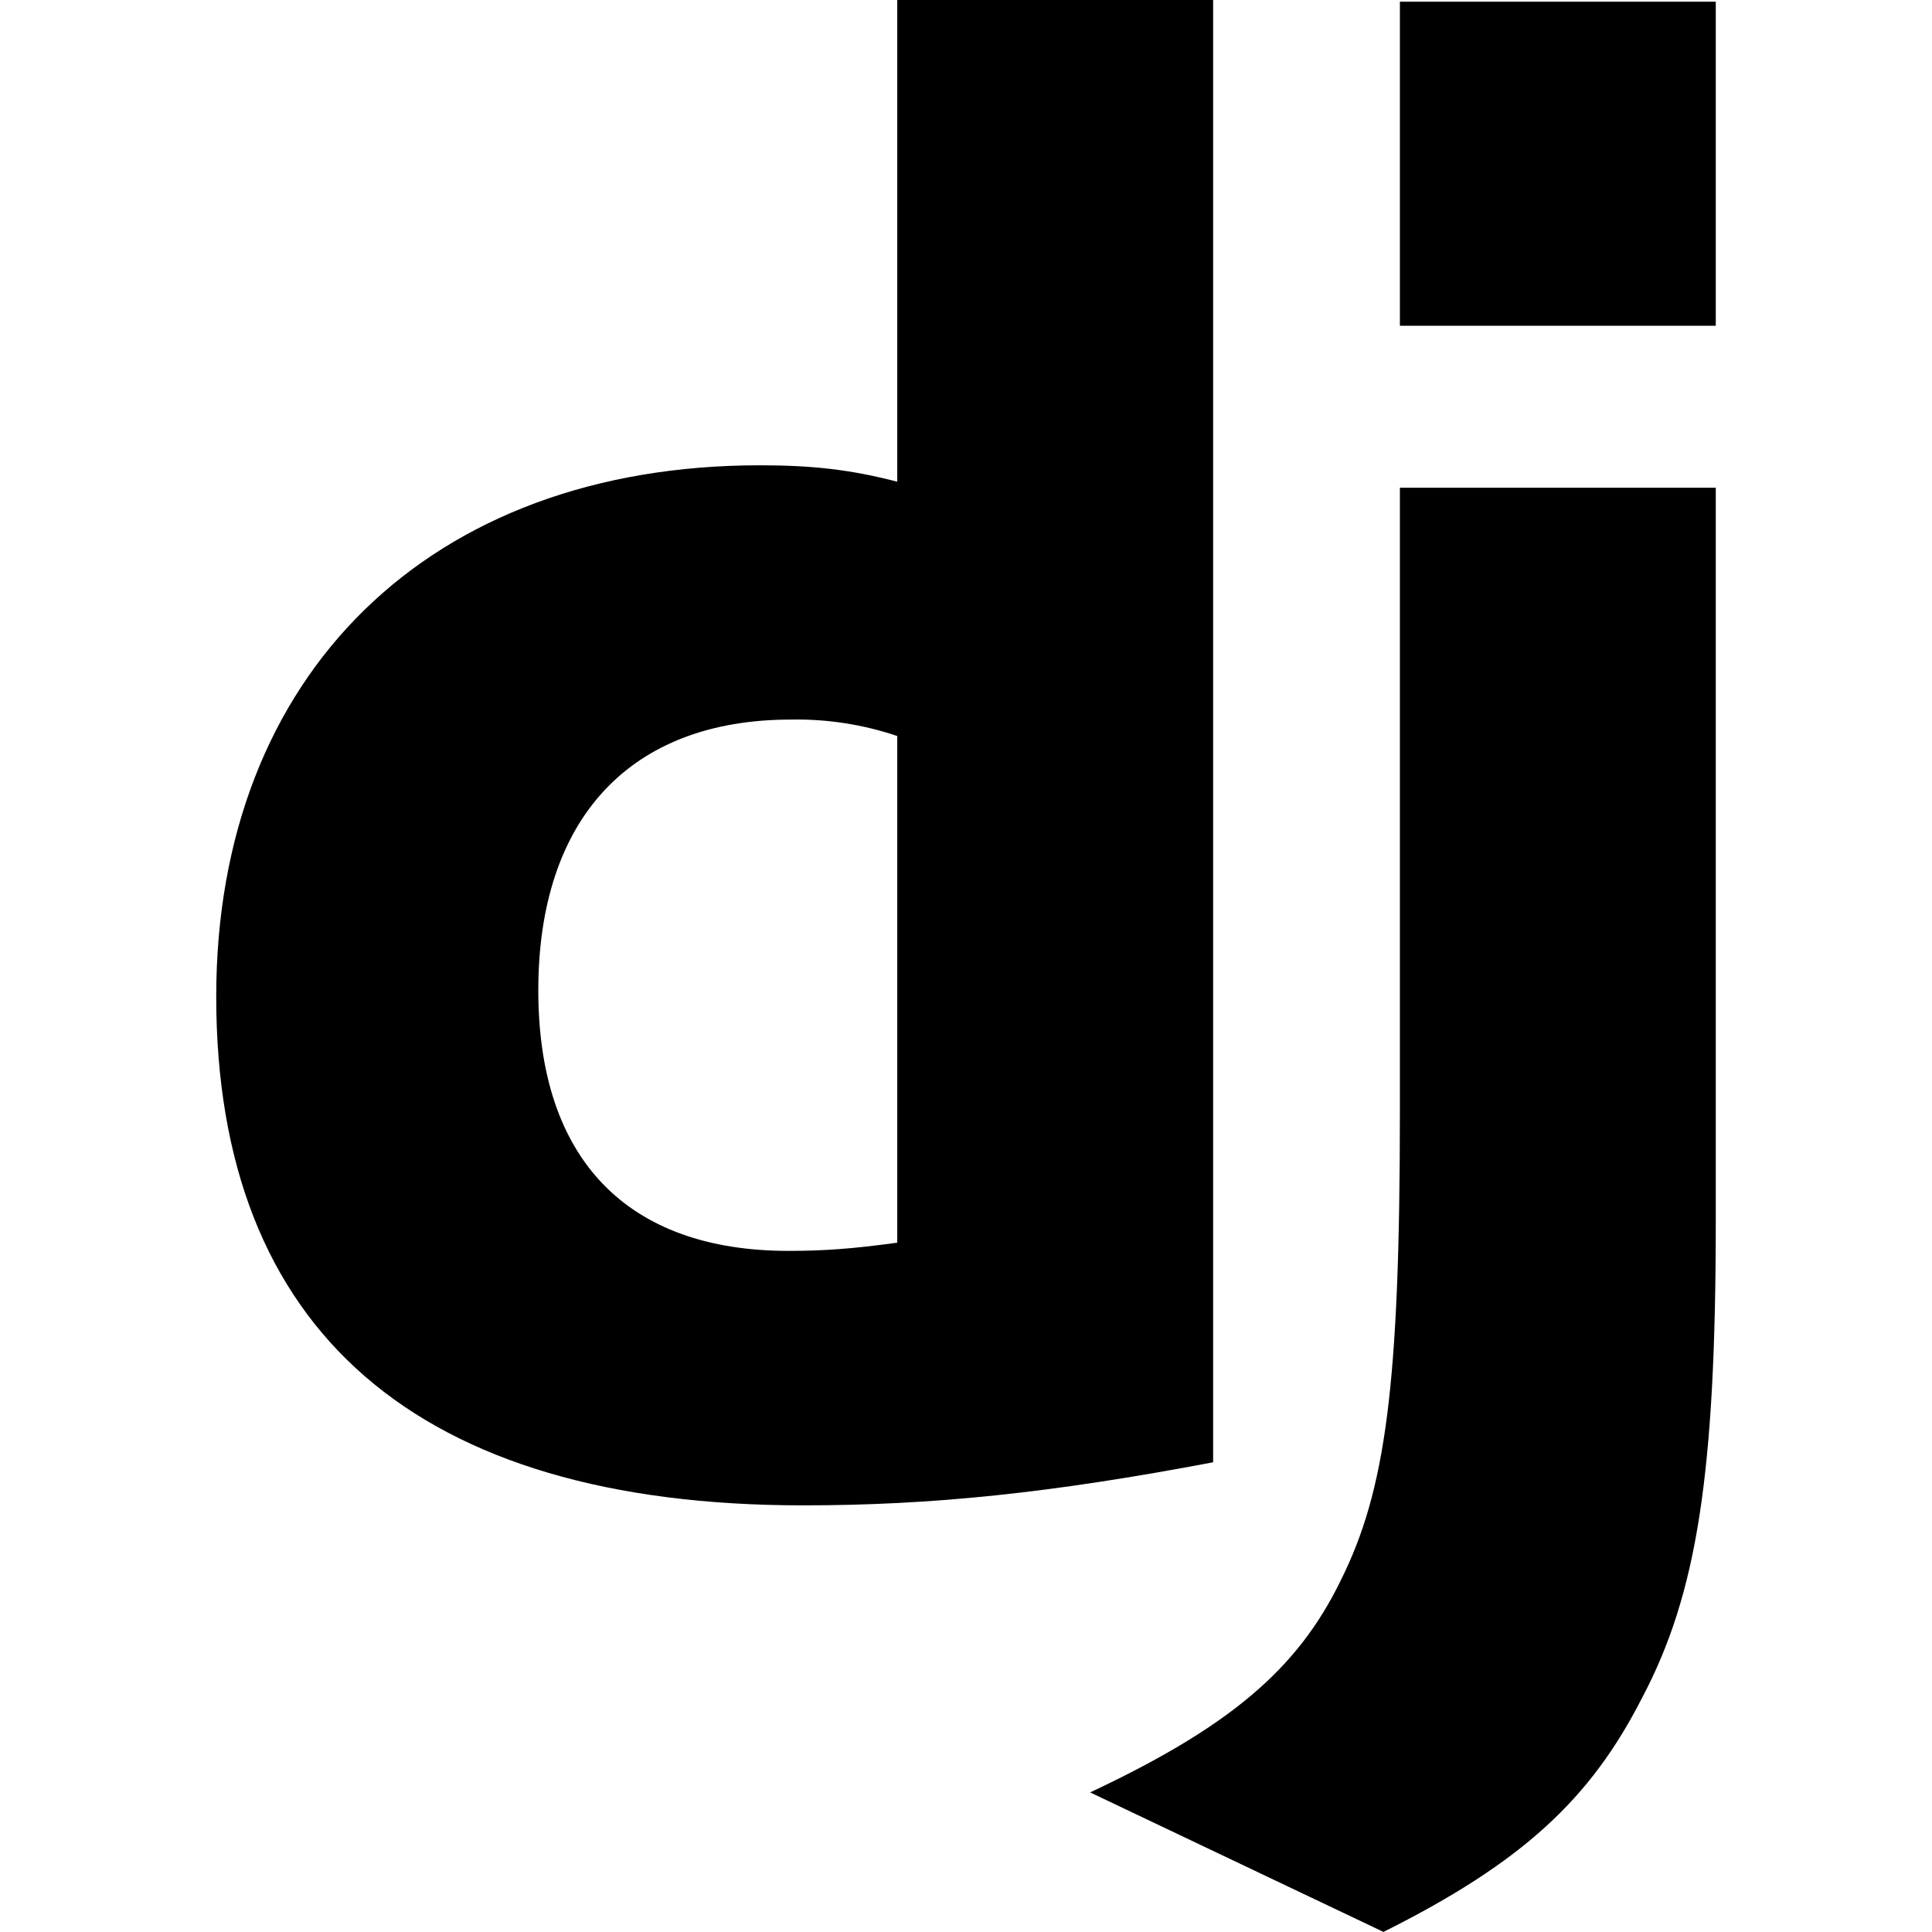
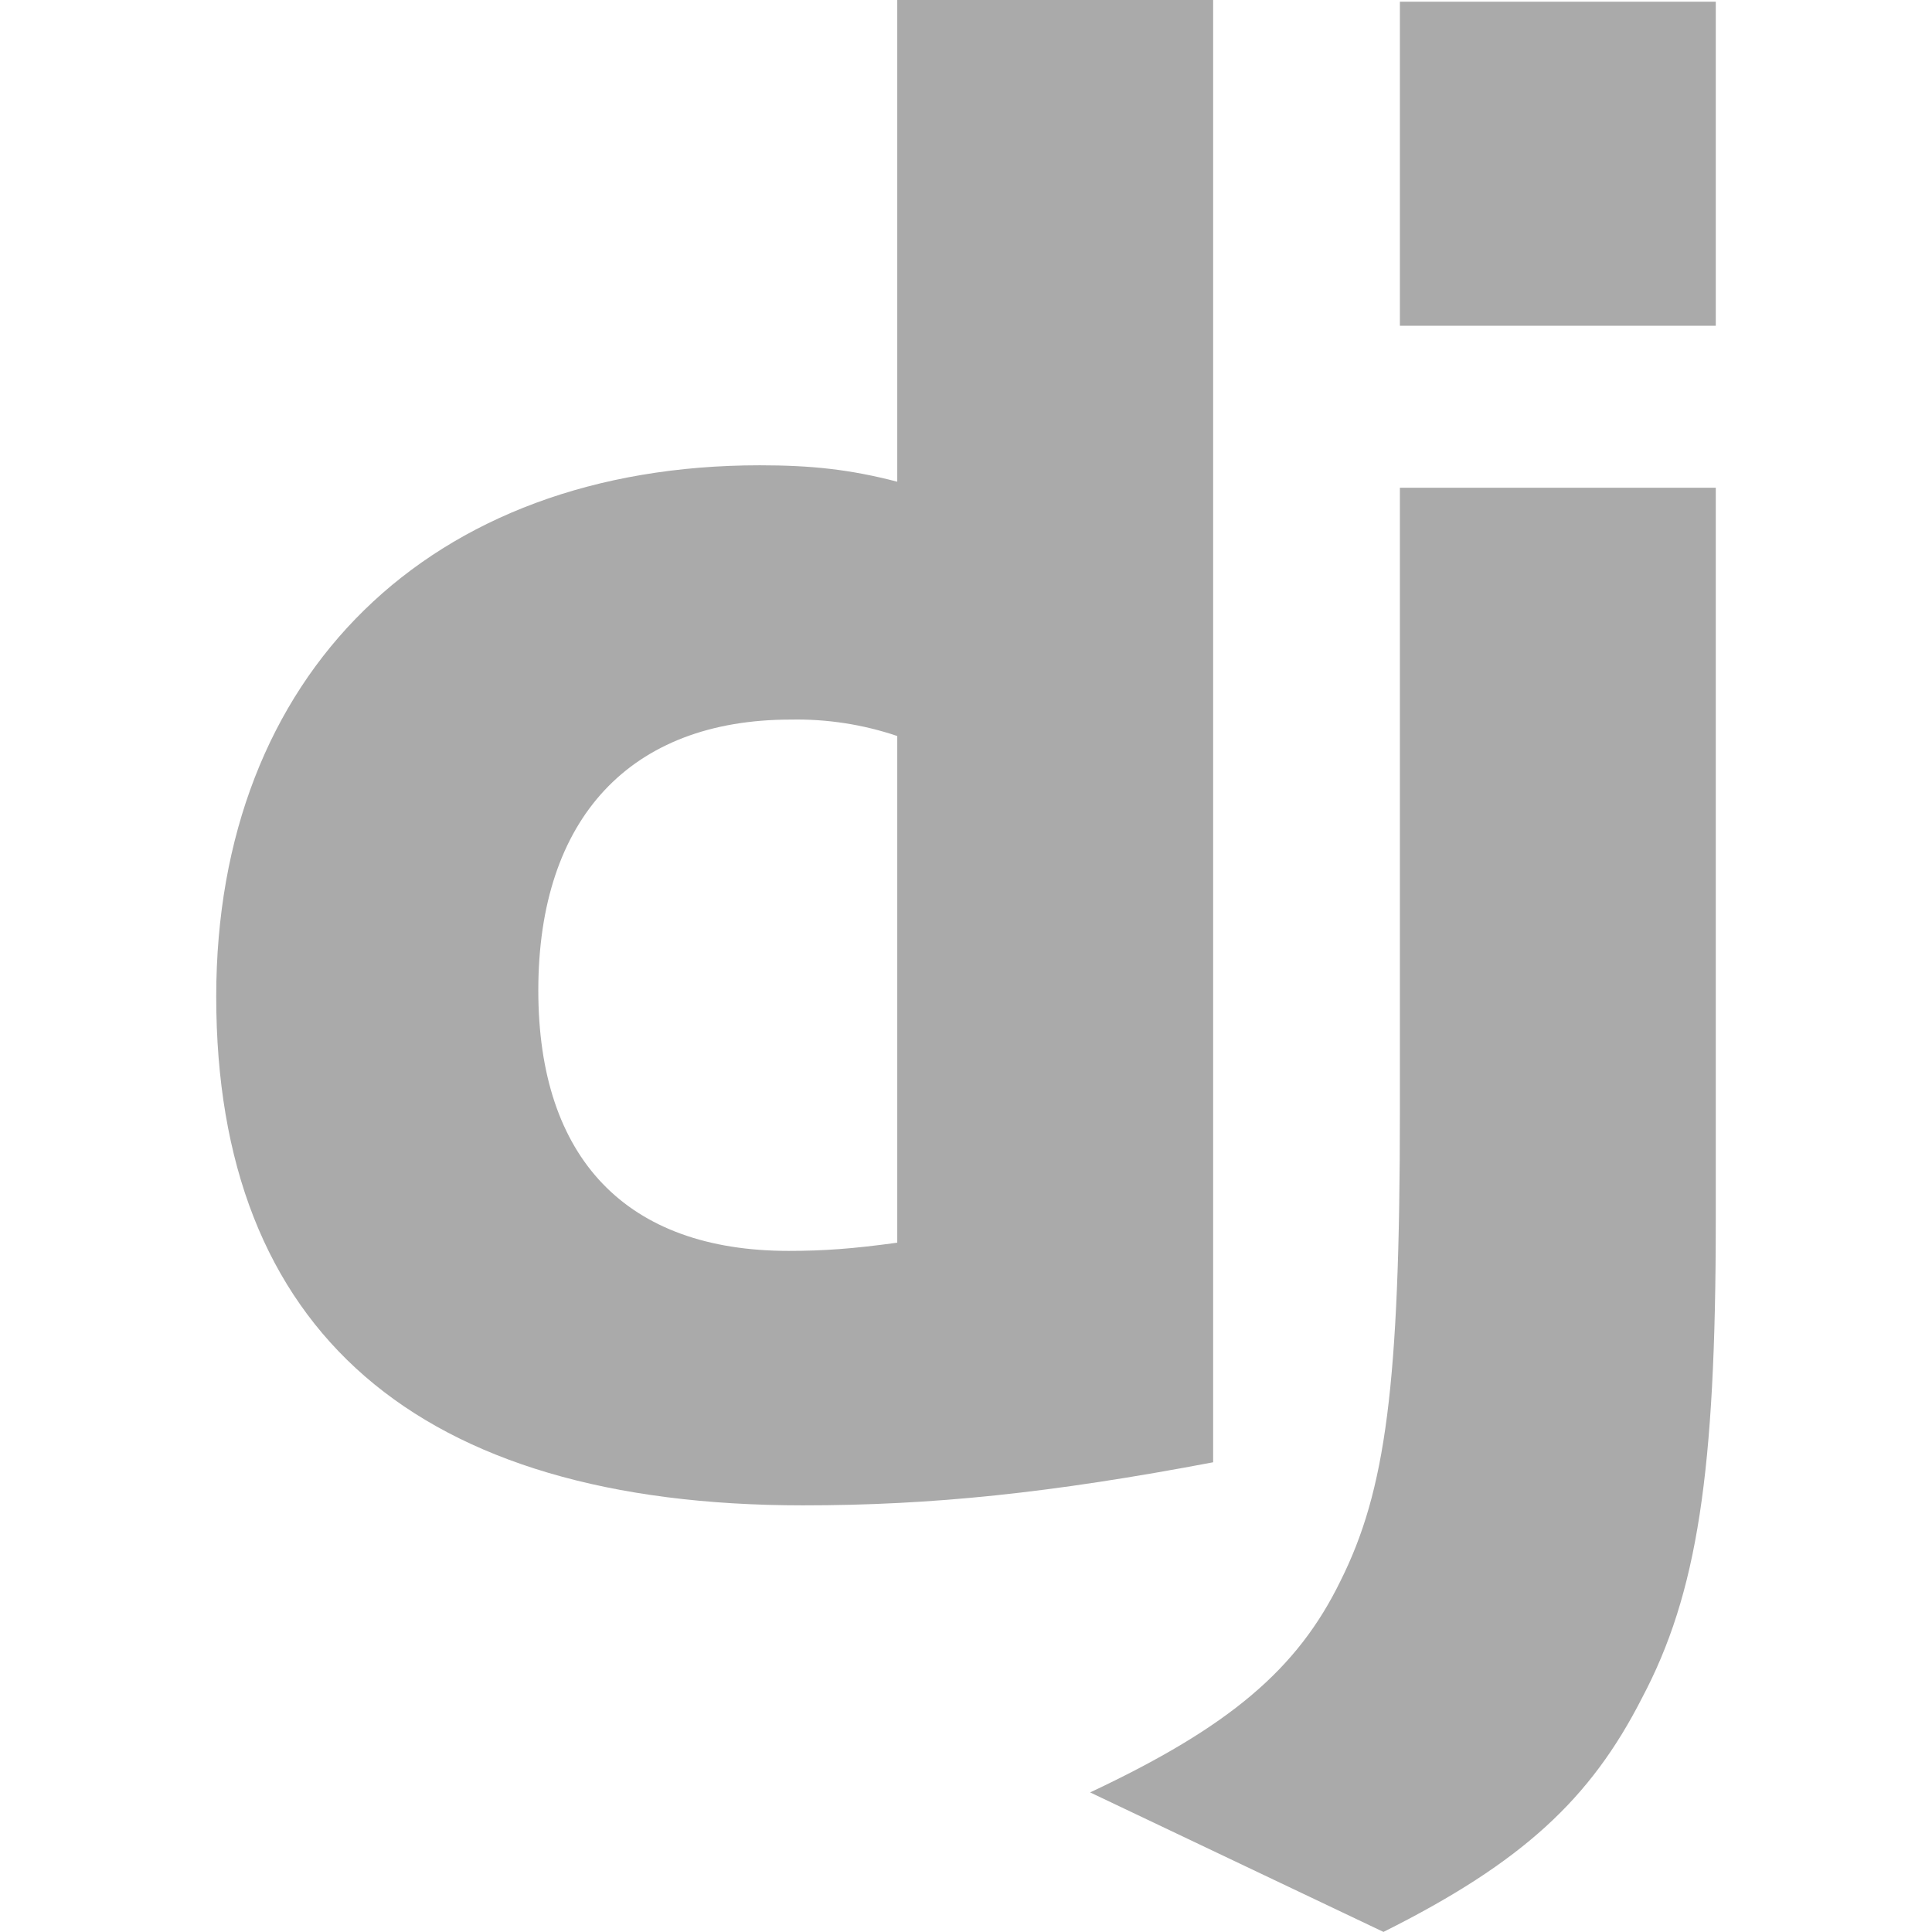
<svg xmlns="http://www.w3.org/2000/svg" role="img" viewBox="0 0 24 24">
  <path d="M11.146 0h3.924v18.165c-2.013.382-3.491.535-5.096.535-4.791 0-7.288-2.166-7.288-6.32 0-4.001 2.65-6.6 6.753-6.6.637 0 1.121.051 1.707.204V0zm0 9.143a3.894 3.894 0 0 0-1.325-.204c-1.988 0-3.134 1.223-3.134 3.364 0 2.09 1.096 3.236 3.109 3.236.433 0 .79-.025 1.35-.102V9.142zM21.314 6.06v9.097c0 3.134-.229 4.638-.917 5.937-.637 1.249-1.478 2.039-3.211 2.905l-3.644-1.733c1.733-.815 2.574-1.529 3.109-2.625.561-1.121.739-2.421.739-5.835V6.059h3.924zM17.39.021h3.924v4.026H17.39V.021z" />
+   <style>
+     svg {
+         fill:#aaa;
+     }
+ </style>
</svg>
